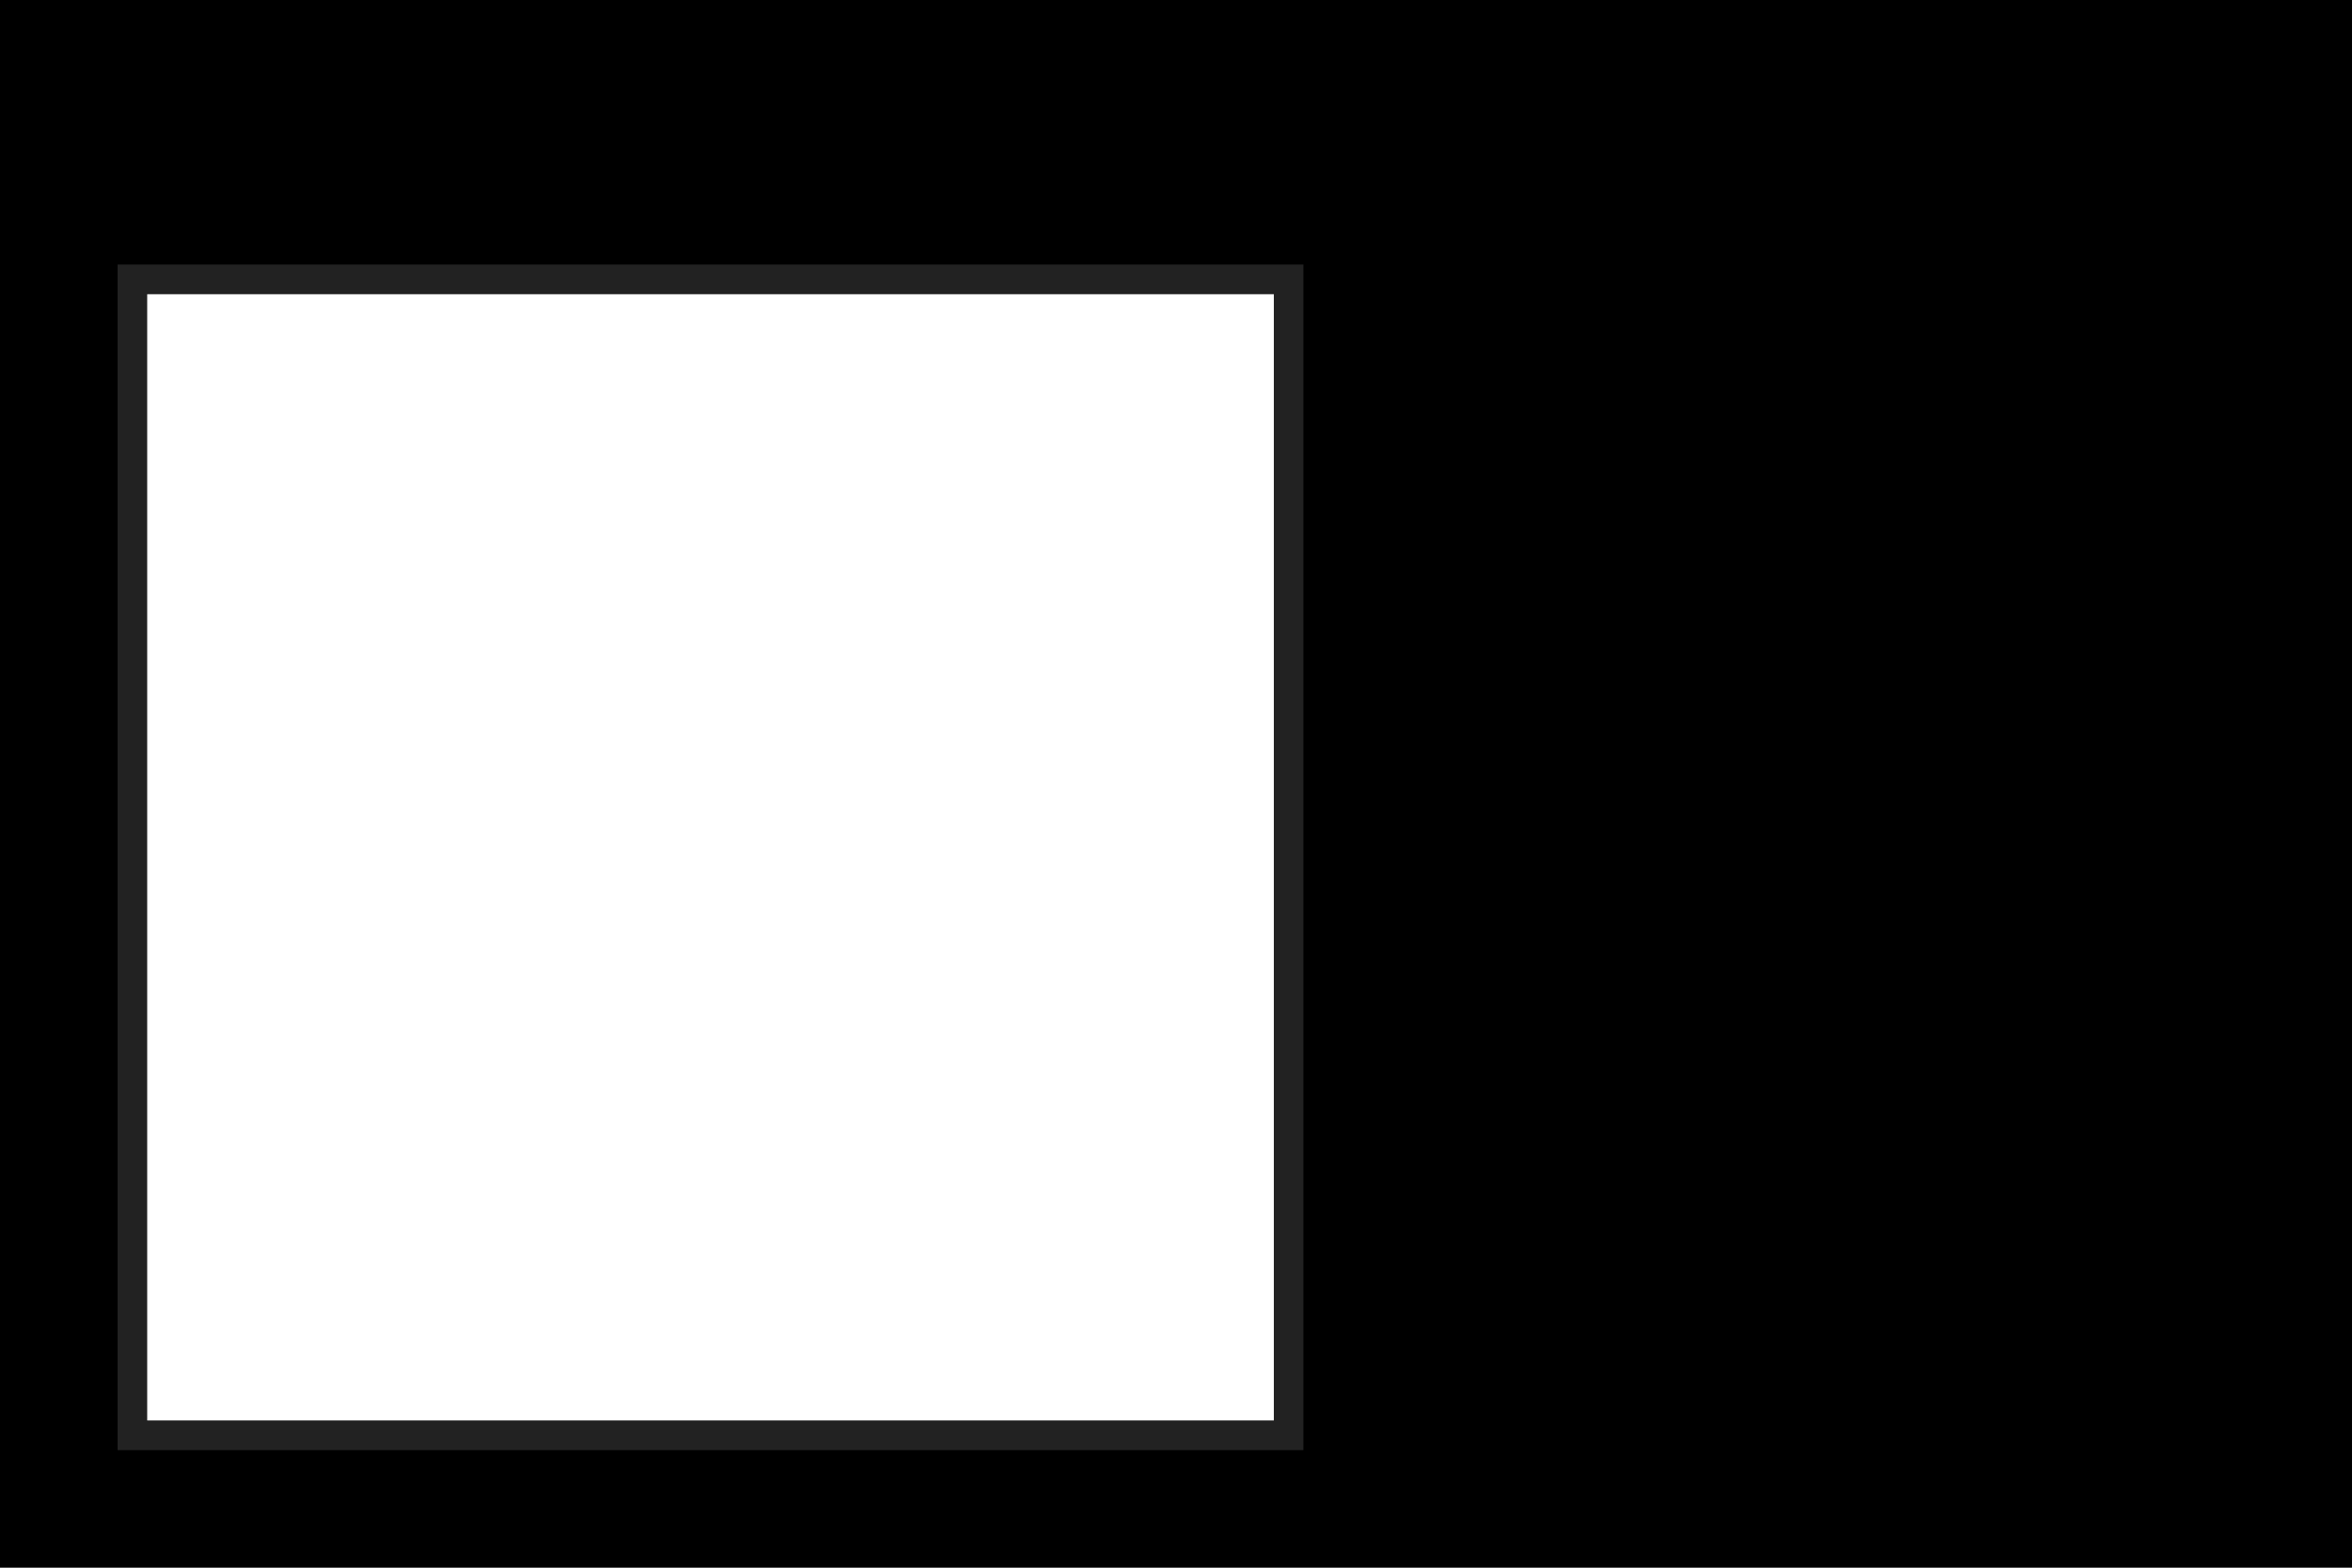
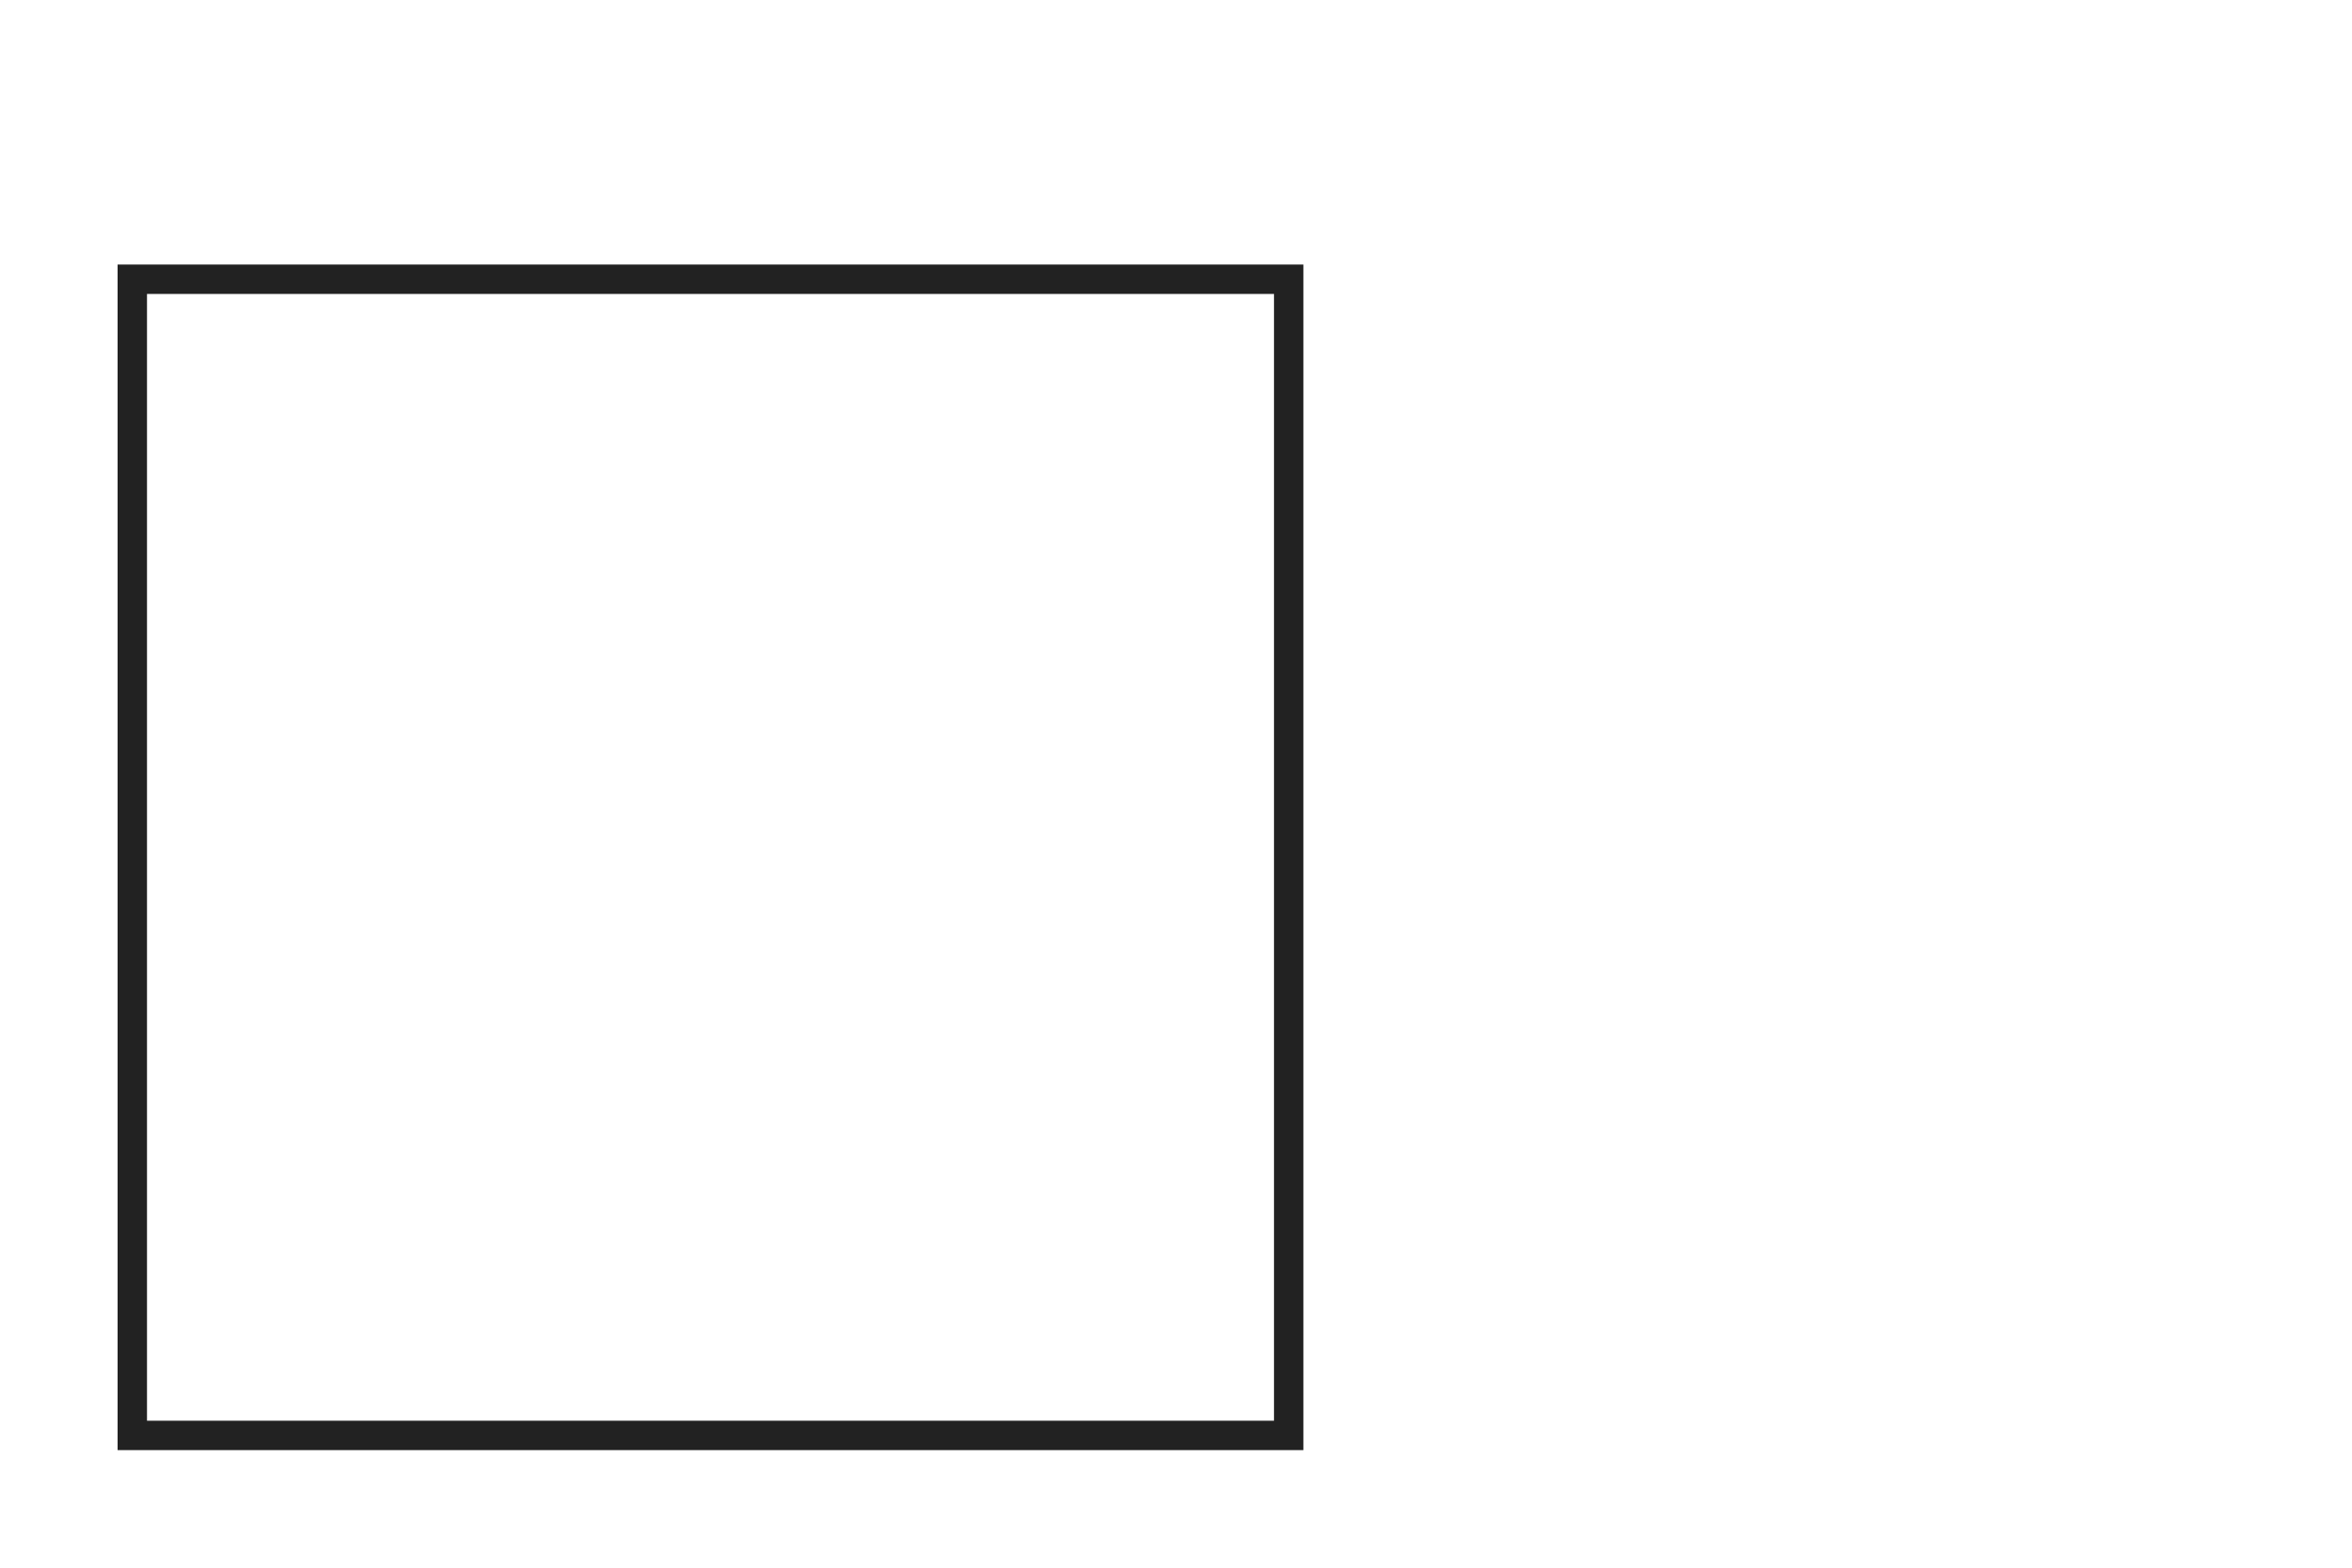
<svg xmlns="http://www.w3.org/2000/svg" width="480" height="320" viewBox="0 0 480 320">
  <g id="Group_12" data-name="Group 12" transform="translate(0 0)">
-     <path id="Union_9" data-name="Union 9" d="M-3990-90V-410h480v290h-220V-350h-230v230h450v30Z" transform="translate(3990 410)" fill="#000" />
    <path id="Union_10" data-name="Union 10" d="M-3754-168h-230v-6h230V-410h6v242Zm-236,0V-410h6v242Zm6-236v-6h230v6Z" transform="translate(4014 464)" fill="#222" />
  </g>
</svg>
